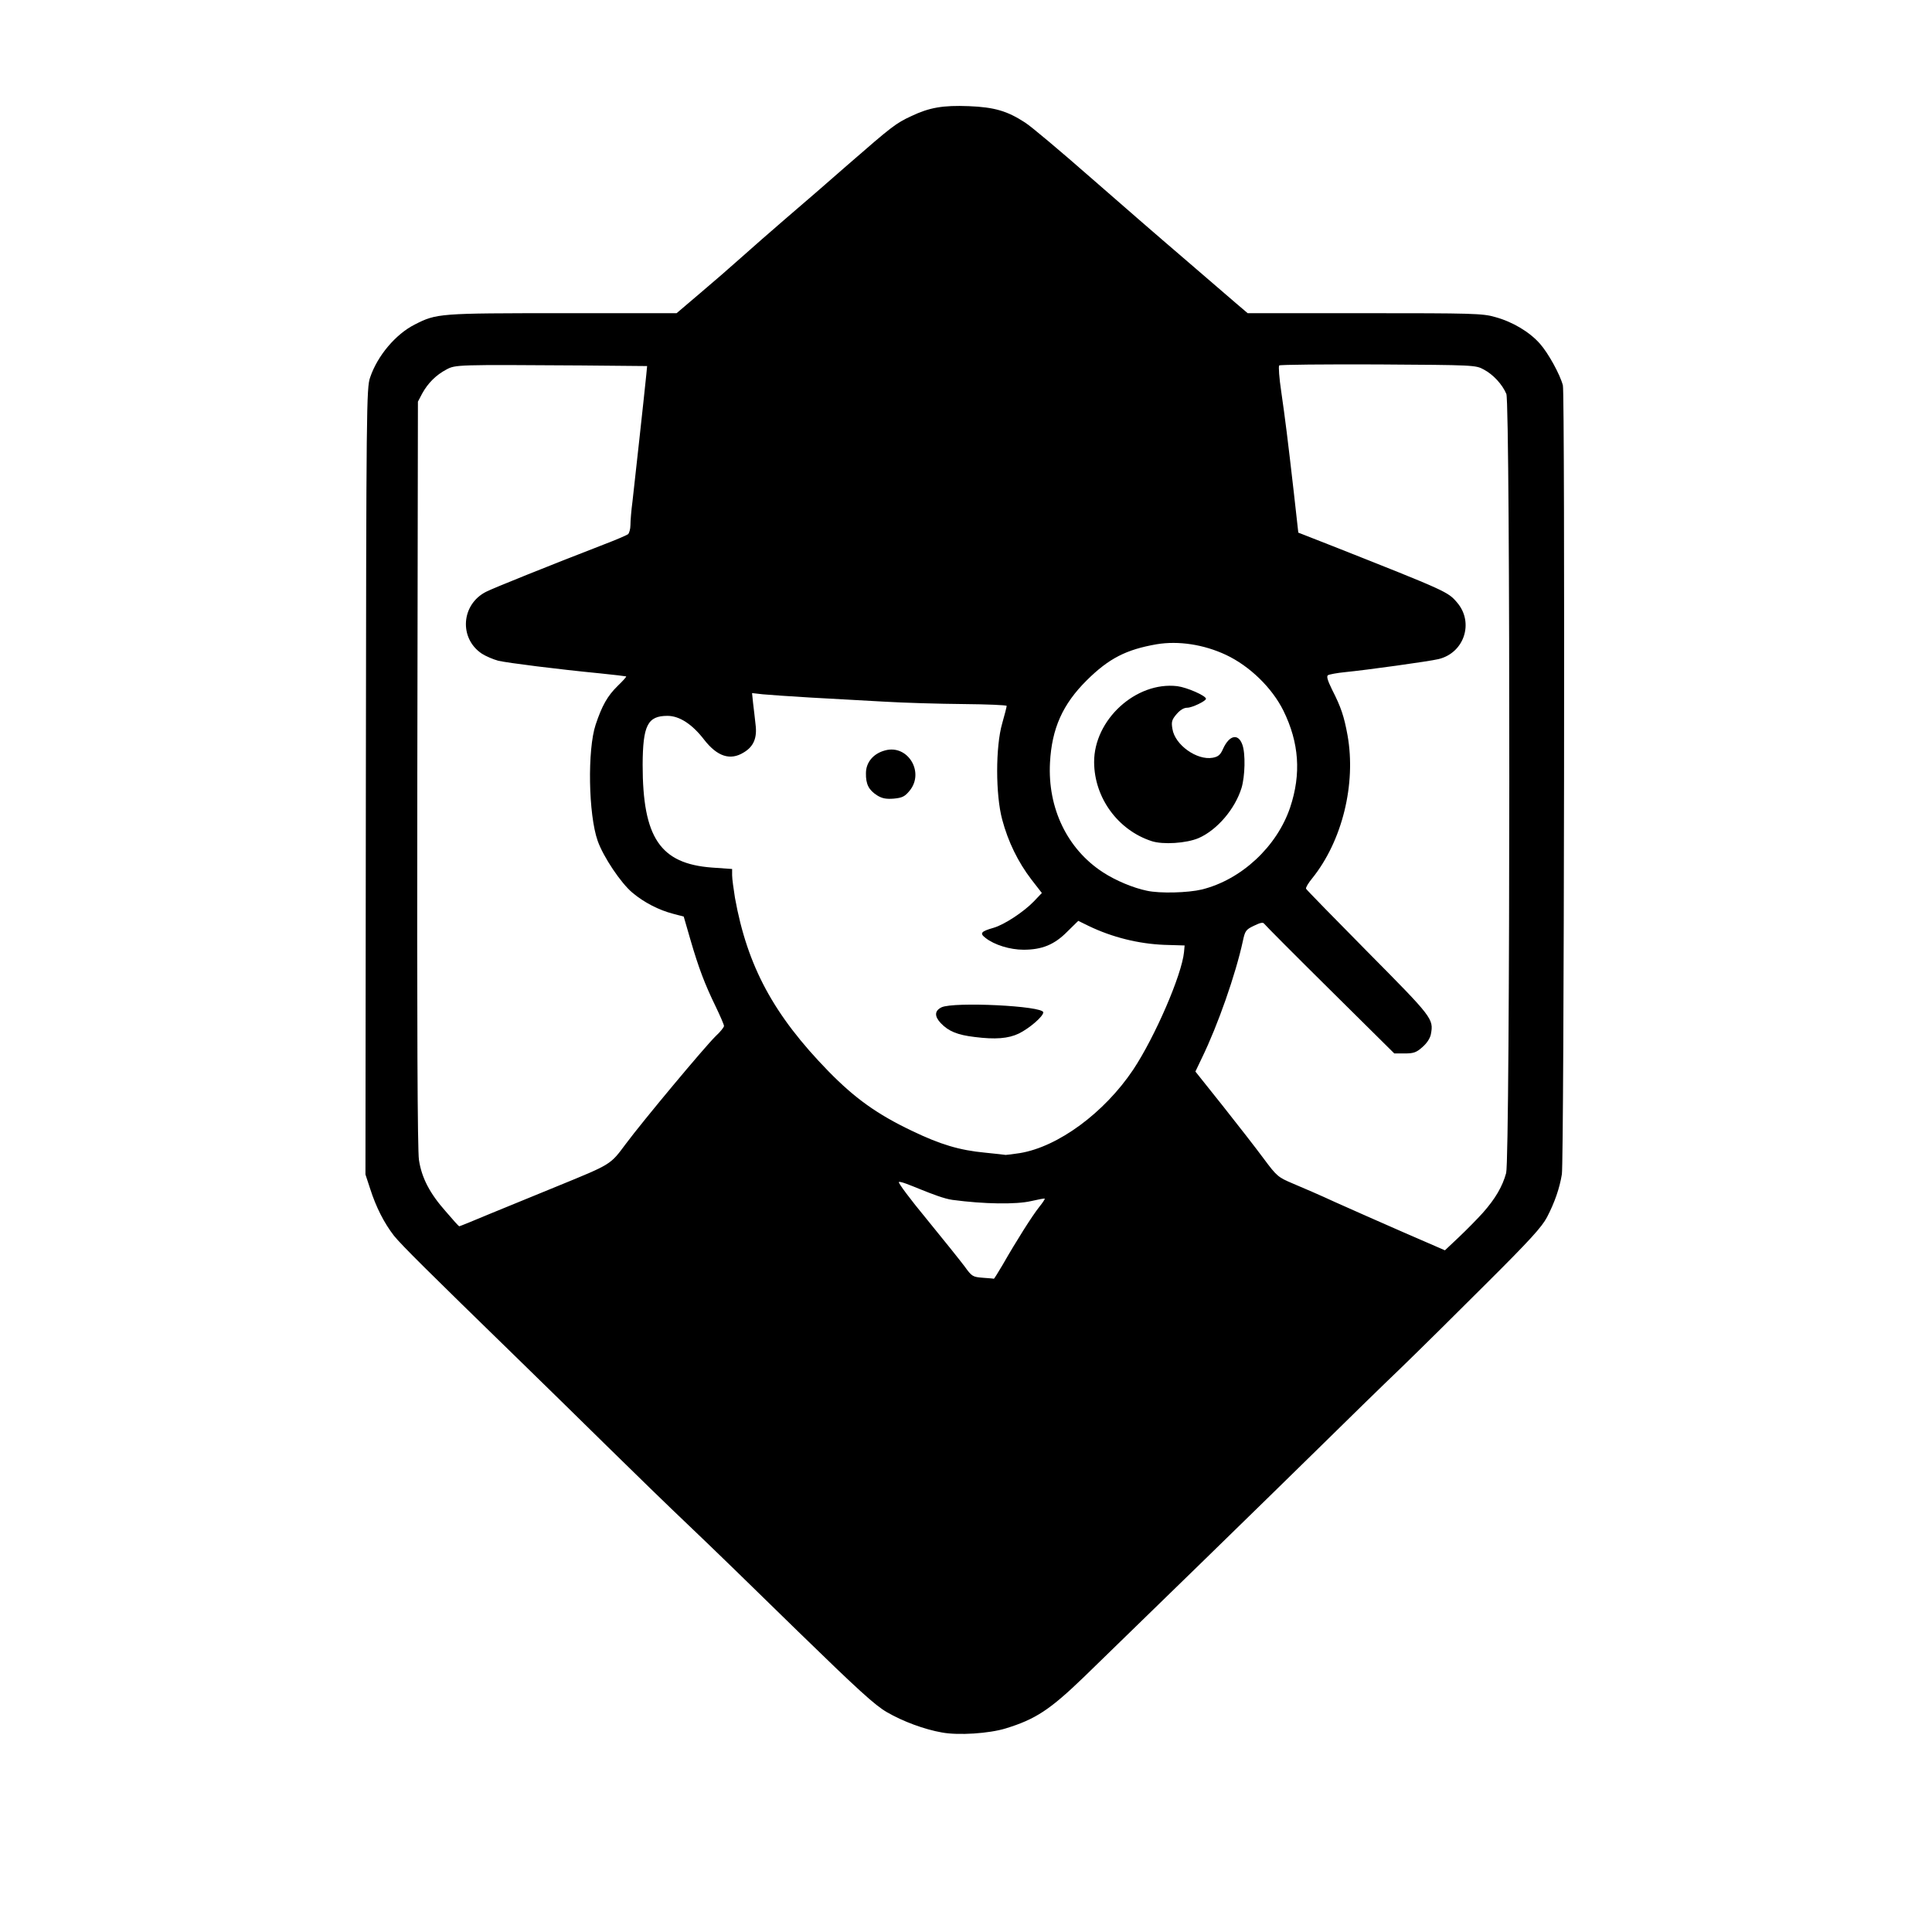
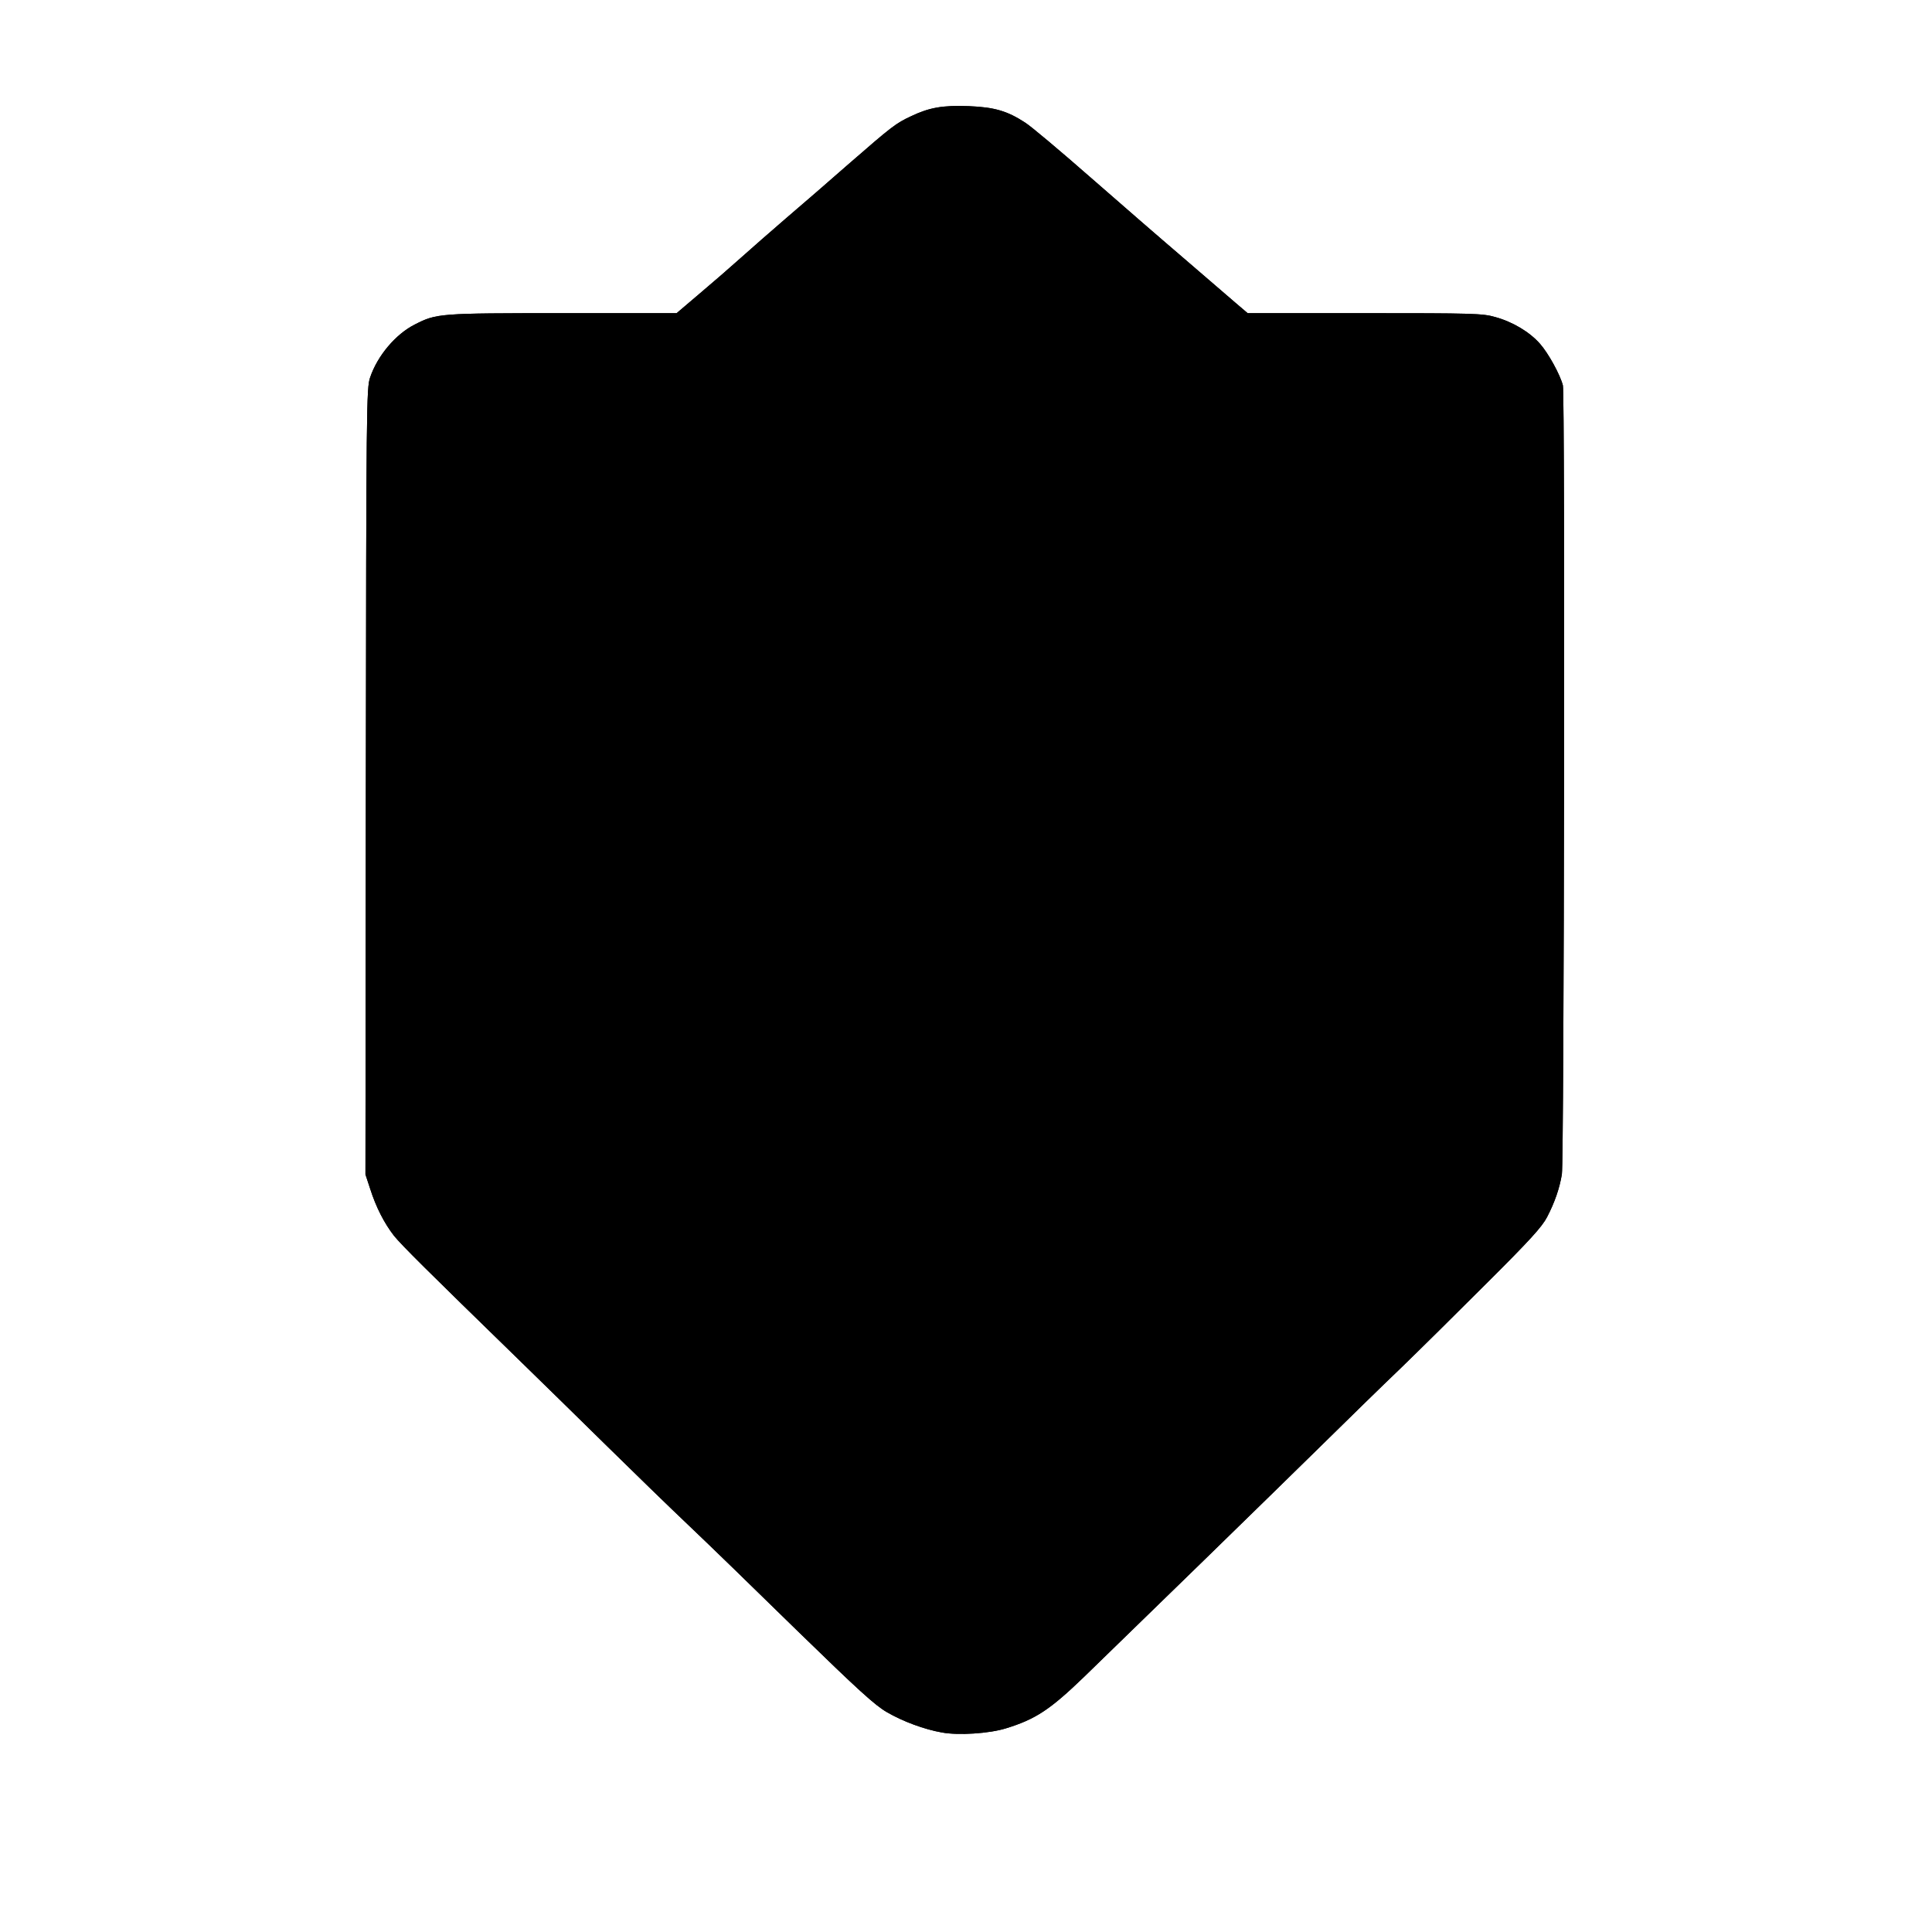
<svg xmlns="http://www.w3.org/2000/svg" width="950" height="950" viewBox="100 5600 9500 9500">
+   <g fill="oklch(1 0 0)">
+     <path d="M 4732 14119 C 4646 14104 4540 14065 4461 14019 C 4402 13985 4320 13910 4023 13621 C 3823 13425 3582 13191 3487 13101 C 3392 13011 3212 12836 3085 12711 C 2959 12587 2763 12395 2650 12285 C 2196 11843 2075 11723 2037 11676 C 1989 11614 1949 11536 1920 11445 L 1897 11375 L 1899 9442 C 1901 7600 1902 7506 1920 7456 C 1956 7349 2046 7243 2139 7196 C 2247 7141 2257 7140 2866 7140 L 3427 7140 L 3541 7043 C 3604 6990 3696 6910 3745 6866 C 3795 6821 3896 6733 3969 6670 C 4043 6607 4178 6490 4269 6410 C 4485 6222 4505 6206 4581 6171 C 4669 6129 4736 6117 4864 6122 C 4990 6127 5054 6146 5141 6203 C 5171 6222 5312 6341 5456 6467 C 5599 6592 5806 6772 5915 6865 C 6024 6959 6140 7059 6174 7088 L 6235 7140 L 6810 7140 C 7340 7140 7391 7141 7452 7159 C 7537 7182 7621 7232 7672 7290 C 7713 7336 7771 7441 7785 7495 C 7796 7535 7791 11309 7780 11374 C 7769 11442 7745 11512 7707 11585 C 7682 11633 7622 11699 7410 11910 C 7264 12056 7073 12245 6985 12330 C 6897 12414 6717 12590 6585 12720 C 6353 12948 5685 13599 5430 13846 C 5263 14007 5192 14054 5045 14099 C 4964 14124 4813 14134 4732 14119 Z " />
+   </g>
  <g fill="oklch(0.55 0.085 191.85)">
    <path d="M 4732 14119 C 4646 14104 4540 14065 4461 14019 C 4402 13985 4320 13910 4023 13621 C 3823 13425 3582 13191 3487 13101 C 3392 13011 3212 12836 3085 12711 C 2959 12587 2763 12395 2650 12285 C 2196 11843 2075 11723 2037 11676 C 1989 11614 1949 11536 1920 11445 L 1897 11375 L 1899 9442 C 1901 7600 1902 7506 1920 7456 C 1956 7349 2046 7243 2139 7196 C 2247 7141 2257 7140 2866 7140 L 3427 7140 L 3541 7043 C 3604 6990 3696 6910 3745 6866 C 3795 6821 3896 6733 3969 6670 C 4043 6607 4178 6490 4269 6410 C 4485 6222 4505 6206 4581 6171 C 4669 6129 4736 6117 4864 6122 C 4990 6127 5054 6146 5141 6203 C 5171 6222 5312 6341 5456 6467 C 5599 6592 5806 6772 5915 6865 C 6024 6959 6140 7059 6174 7088 L 6235 7140 L 6810 7140 C 7340 7140 7391 7141 7452 7159 C 7537 7182 7621 7232 7672 7290 C 7713 7336 7771 7441 7785 7495 C 7796 7535 7791 11309 7780 11374 C 7769 11442 7745 11512 7707 11585 C 7682 11633 7622 11699 7410 11910 C 7264 12056 7073 12245 6985 12330 C 6897 12414 6717 12590 6585 12720 C 6353 12948 5685 13599 5430 13846 C 5263 14007 5192 14054 5045 14099 C 4964 14124 4813 14134 4732 14119 Z M 4943 13849 C 4966 13843 5002 13824 5023 13806 L 5062 13773 L 5017 13685 L 4973 13596 L 4907 13722 C 4870 13791 4840 13850 4840 13854 C 4840 13864 4897 13861 4943 13849 Z M 4645 13549 C 4806 13220 4870 12992 4855 12800 C 4849 12724 4840 12701 4818 12700 C 4784 12699 4584 13014 4522 13166 C 4486 13253 4454 13352 4435 13435 C 4423 13486 4422 13505 4431 13523 C 4455 13567 4562 13690 4572 13684 C 4577 13681 4610 13620 4645 13549 Z M 5390 13458 C 5479 13368 5481 13363 5459 13244 C 5430 13081 5336 12885 5212 12732 C 5152 12659 5150 12665 5149 12940 L 5147 13185 L 5180 13280 C 5216 13386 5288 13540 5301 13540 C 5306 13540 5346 13503 5390 13458 Z M 4157 13210 C 4202 13053 4321 12819 4449 12637 L 4510 12549 L 4489 12509 C 4478 12487 4456 12420 4441 12362 C 4417 12269 4410 12254 4389 12248 C 4376 12244 4320 12230 4264 12216 C 4046 12163 3763 12035 3520 11880 C 3512 11875 3485 11858 3460 11843 C 3393 11802 3275 11716 3223 11670 C 3198 11648 3173 11630 3169 11630 C 3164 11630 3105 11653 3037 11681 C 2970 11709 2875 11749 2825 11770 C 2776 11790 2712 11815 2683 11825 L 2631 11844 L 2778 11984 C 2858 12062 3035 12233 3170 12366 C 3305 12498 3525 12712 3660 12842 C 3795 12972 3955 13128 4015 13188 C 4076 13248 4127 13296 4129 13294 C 4132 13291 4144 13254 4157 13210 Z M 6200 12672 C 6876 12009 6920 11966 6920 11960 C 6920 11956 6858 11927 6783 11896 C 6707 11864 6576 11809 6491 11773 L 6336 11708 L 6291 11761 C 6202 11867 6049 12002 5931 12079 C 5831 12143 5642 12236 5544 12269 L 5455 12299 L 5447 12394 L 5438 12489 L 5484 12548 C 5587 12683 5698 12889 5741 13027 C 5754 13067 5766 13097 5769 13094 C 5772 13091 5966 12901 6200 12672 Z M 5077 12394 C 5127 12388 5137 12374 5146 12297 C 5157 12205 5150 12194 5078 12182 C 4995 12168 4743 12157 4737 12167 C 4729 12180 4777 12361 4793 12377 C 4801 12386 4839 12395 4881 12399 C 4953 12406 4988 12405 5077 12394 Z M 5522 11935 C 5695 11858 5857 11745 5998 11602 L 6080 11518 L 6033 11451 C 5957 11343 5852 11204 5838 11192 C 5821 11178 5808 11194 5604 11475 C 5455 11680 5320 11882 5320 11901 C 5320 11906 5332 11916 5348 11924 C 5363 11932 5384 11947 5394 11959 C 5405 11971 5415 11980 5416 11980 C 5418 11980 5465 11960 5522 11935 Z M 4493 11852 C 4478 11831 4421 11759 4365 11690 C 4281 11585 4145 11406 3903 11080 C 3880 11050 3849 11009 3832 10990 C 3806 10959 3801 10957 3785 10970 C 3760 10991 3603 11174 3549 11245 C 3524 11278 3487 11327 3467 11354 C 3446 11381 3431 11406 3432 11410 C 3434 11414 3460 11438 3490 11462 C 3708 11637 4118 11845 4379 11913 L 4472 11937 L 4496 11913 L 4521 11888 L 4493 11852 Z M 5031 11818 C 5096 11704 5177 11576 5210 11535 C 5227 11514 5239 11496 5237 11494 C 5236 11492 5205 11498 5170 11506 C 5097 11523 4939 11521 4783 11500 C 4703 11489 4539 11405 4520 11412 C 4514 11414 4575 11496 4657 11595 C 4738 11694 4822 11799 4843 11827 C 4879 11877 4883 11879 4933 11883 C 4962 11885 4986 11887 4987 11888 C 4988 11889 5008 11857 5031 11818 Z M 7392 11563 C 7453 11494 7488 11434 7506 11368 C 7526 11291 7527 7586 7507 7537 C 7487 7490 7443 7442 7396 7417 C 7356 7395 7348 7395 6876 7392 C 6612 7391 6393 7393 6390 7397 C 6386 7401 6390 7459 6400 7525 C 6420 7664 6431 7751 6462 8022 L 6484 8219 L 6655 8286 C 7216 8508 7220 8510 7265 8563 C 7349 8661 7300 8811 7173 8841 C 7128 8852 6817 8895 6714 8905 C 6674 8909 6637 8916 6630 8920 C 6622 8925 6627 8944 6650 8991 C 6694 9077 6709 9122 6726 9215 C 6769 9455 6700 9735 6553 9918 C 6534 9941 6520 9964 6522 9970 C 6524 9975 6661 10115 6826 10282 C 7144 10603 7150 10610 7136 10685 C 7132 10706 7116 10730 7094 10749 C 7065 10775 7051 10780 7008 10780 L 6956 10780 L 6641 10468 C 6467 10296 6322 10150 6317 10143 C 6311 10134 6299 10136 6266 10152 C 6226 10171 6222 10177 6211 10229 C 6176 10390 6089 10640 6010 10802 L 5978 10869 L 6112 11037 C 6185 11129 6276 11246 6313 11296 C 6379 11385 6385 11389 6458 11420 C 6501 11438 6594 11478 6665 11511 C 6737 11543 6887 11610 7000 11659 L 7205 11748 L 7275 11682 C 7313 11646 7366 11592 7392 11563 Z M 2508 11569 C 2589 11536 2738 11475 2840 11433 C 3109 11323 3100 11328 3177 11225 C 3261 11112 3565 10748 3619 10695 C 3642 10674 3660 10651 3660 10645 C 3660 10638 3641 10595 3619 10549 C 3566 10440 3536 10362 3495 10221 L 3462 10107 L 3409 10093 C 3340 10075 3267 10038 3209 9989 C 3153 9942 3067 9814 3039 9735 C 2993 9605 2988 9286 3029 9163 C 3060 9070 3087 9022 3137 8973 C 3162 8949 3181 8928 3179 8926 C 3177 8925 3119 8918 3050 8911 C 2844 8891 2598 8860 2550 8849 C 2525 8842 2489 8827 2469 8814 C 2356 8738 2368 8572 2490 8510 C 2525 8492 2804 8380 3070 8277 C 3128 8255 3181 8232 3188 8227 C 3194 8222 3200 8201 3200 8182 C 3200 8162 3204 8110 3210 8066 C 3218 7995 3266 7562 3278 7442 L 3282 7400 L 2959 7397 C 2345 7393 2340 7393 2295 7417 C 2244 7444 2204 7484 2176 7535 L 2155 7575 L 2152 9405 C 2150 10640 2153 11257 2160 11303 C 2173 11391 2213 11468 2292 11557 C 2326 11597 2356 11630 2358 11630 C 2360 11630 2428 11603 2508 11569 Z M 5115 11270 C 5303 11239 5530 11072 5672 10860 C 5779 10699 5911 10394 5922 10282 L 5925 10249 L 5825 10246 C 5699 10241 5569 10209 5453 10153 L 5402 10128 L 5348 10181 C 5285 10245 5224 10270 5133 10270 C 5066 10270 4989 10246 4946 10212 C 4916 10189 4923 10180 4986 10162 C 5038 10147 5134 10084 5184 10032 L 5223 9991 L 5171 9924 C 5106 9839 5057 9739 5028 9630 C 4995 9508 4995 9271 5028 9157 C 5040 9115 5050 9076 5050 9071 C 5050 9067 4954 9063 4838 9062 C 4721 9061 4544 9056 4445 9050 C 4346 9045 4184 9035 4085 9030 C 3986 9024 3881 9017 3851 9014 L 3798 9008 L 3803 9057 C 3806 9083 3812 9130 3815 9161 C 3824 9228 3806 9271 3757 9300 C 3691 9341 3627 9320 3563 9238 C 3504 9161 3441 9120 3382 9120 C 3284 9120 3261 9167 3260 9360 C 3260 9719 3346 9847 3601 9866 L 3700 9873 L 3700 9904 C 3700 9921 3707 9971 3714 10015 C 3775 10352 3904 10591 4174 10868 C 4303 11000 4413 11079 4583 11160 C 4724 11228 4818 11256 4945 11268 C 4995 11273 5040 11278 5045 11279 C 5051 11279 5082 11275 5115 11270 Z M 6009 9974 C 6204 9926 6379 9763 6444 9570 C 6499 9405 6488 9252 6411 9095 C 6355 8982 6245 8875 6128 8820 C 6019 8769 5895 8750 5787 8768 C 5638 8794 5553 8837 5444 8945 C 5325 9063 5272 9182 5263 9350 C 5251 9574 5348 9775 5523 9889 C 5586 9930 5672 9966 5740 9980 C 5804 9994 5942 9990 6009 9974 Z M 5264 8691 C 5389 8585 5545 8510 5695 8483 C 5818 8462 6035 8470 6138 8499 C 6237 8528 6321 8567 6403 8624 L 6471 8671 L 6648 8655 C 6745 8647 6836 8640 6850 8640 C 6878 8640 6873 8637 6610 8528 C 6525 8492 6406 8442 6345 8415 C 6236 8368 6234 8367 6085 8359 C 5851 8344 4227 8337 3855 8348 L 3524 8358 L 3360 8425 C 3270 8461 3178 8499 3156 8509 C 3133 8519 3062 8549 2997 8576 C 2903 8615 2883 8626 2902 8631 C 2923 8636 2975 8642 3285 8670 C 3542 8694 3863 8714 4215 8730 C 4554 8745 4572 8746 4900 8748 L 5195 8750 L 5264 8691 Z M 5005 7985 C 5385 7985 5795 7989 5918 7993 L 6140 8001 L 6140 7963 C 6140 7942 6136 7898 6131 7865 C 6126 7832 6112 7718 6099 7612 L 6076 7419 L 5860 7236 C 5742 7136 5614 7027 5575 6994 C 5537 6962 5453 6890 5390 6835 C 5327 6780 5229 6694 5172 6645 C 4987 6484 4956 6460 4902 6440 C 4839 6416 4828 6416 4763 6435 C 4705 6452 4650 6492 4529 6601 C 4394 6724 4276 6829 3975 7090 C 3941 7120 3843 7204 3758 7277 L 3603 7409 L 3592 7477 C 3586 7514 3576 7588 3570 7640 C 3564 7692 3552 7785 3544 7845 C 3536 7906 3530 7965 3530 7978 L 3530 8001 L 3923 7993 C 4138 7989 4626 7985 5005 7985 Z" />
    <path d="M4892 10699 c-84 -10 -128 -28 -166 -68 -32 -34 -31 -61 4 -78 61 -28 500 -7 500 25 0 20 -69 79 -120 104 -52 25 -116 30 -218 17z" />
    <path d="M4413 9511 c-41 -26 -56 -55 -55 -109 0 -54 37 -97 94 -112 112 -31 196 108 120 199 -23 28 -36 34 -77 38 -38 3 -58 -1 -82 -16z" />
    <path d="M4827 7605 c-66 -14 -173 -65 -264 -125 -56 -37 -63 -45 -63 -75 l0 -33 191 6 c181 5 271 -2 364 -28 100 -27 215 -66 245 -82 19 -10 49 -18 67 -18 31 0 33 2 33 35 0 76 -119 248 -201 290 -85 45 -247 58 -372 30z" />
  </g>
  <g fill="oklch(0.84 0.072 189.26)">
    <path d="M4820 13894 c-8 -3 -21 -7 -28 -10 -9 -3 15 -59 78 -181 51 -98 96 -182 101 -187 5 -5 12 1 17 15 6 13 35 76 67 139 l56 115 -48 42 c-26 23 -66 46 -88 52 -55 14 -137 22 -155 15z" />
    <path d="M4005 13239 c-71 -72 -240 -237 -375 -367 -135 -130 -400 -388 -590 -573 -190 -185 -376 -365 -413 -399 -37 -35 -64 -66 -60 -70 4 -4 37 -17 73 -30 36 -13 94 -35 130 -50 36 -15 143 -60 238 -99 l174 -72 55 48 c63 55 186 145 253 186 25 15 52 32 60 37 243 155 526 283 744 336 56 14 112 28 125 32 21 6 28 21 52 112 15 58 39 130 53 160 27 58 32 85 16 95 -16 10 -120 165 -180 270 -78 135 -145 288 -176 398 -34 121 -32 117 -41 117 -4 -1 -66 -60 -138 -131z" />
    <path d="M5735 13143 c-37 -167 -157 -406 -287 -571 l-49 -63 10 -92 c6 -51 12 -105 14 -120 2 -26 9 -30 91 -58 98 -33 287 -126 387 -190 118 -77 268 -209 364 -321 l57 -67 46 19 c26 10 110 45 187 77 77 33 209 88 293 124 l153 64 -173 170 c-95 94 -279 273 -408 399 -129 126 -327 320 -440 431 -250 245 -237 235 -245 198z" />
    <path d="M5370 11994 c-14 -14 -42 -35 -62 -45 -21 -11 -38 -24 -38 -30 0 -36 106 -202 304 -474 197 -271 238 -323 252 -324 13 -1 113 125 224 282 l82 117 -47 53 c-150 166 -341 306 -531 391 -137 60 -154 63 -184 30z" />
    <path d="M4366 11949 c-296 -80 -687 -279 -923 -471 -40 -33 -73 -61 -73 -64 0 -2 22 -33 48 -67 27 -34 71 -91 97 -127 50 -66 140 -172 227 -269 29 -32 54 -51 62 -48 21 8 105 114 326 410 110 148 237 314 283 370 46 56 103 128 127 161 42 55 43 59 24 69 -10 6 -31 23 -46 39 -14 15 -30 28 -35 27 -4 -1 -57 -14 -117 -30z" />
    <path d="M5763 9736 c-166 -54 -282 -213 -283 -388 -1 -209 206 -398 409 -374 47 6 141 47 141 62 0 11 -68 44 -92 44 -17 0 -35 11 -53 32 -23 27 -26 38 -20 72 12 79 121 156 198 142 27 -5 38 -14 51 -44 31 -68 75 -77 95 -20 16 44 13 155 -4 212 -32 104 -120 207 -211 247 -61 26 -176 33 -231 15z" />
    <path d="M4500 8773 c-600 -20 -1328 -71 -1658 -115 -66 -9 -80 -14 -70 -23 7 -7 85 -43 173 -80 88 -36 174 -73 190 -80 17 -7 102 -43 190 -78 153 -62 165 -66 265 -71 226 -12 553 -17 1240 -17 693 0 892 3 1260 21 l175 8 205 87 c195 82 357 151 427 182 33 15 51 42 33 53 -5 3 -112 14 -238 24 -125 10 -230 20 -234 22 -4 3 -35 -16 -69 -41 -135 -99 -289 -153 -464 -162 -234 -12 -447 62 -631 218 l-69 59 -325 -2 c-179 -1 -359 -3 -400 -5z" />
    <path d="M3490 8016 c0 -8 9 -84 20 -168 11 -84 25 -193 31 -243 6 -49 15 -121 21 -158 l11 -68 155 -132 c85 -73 183 -157 217 -187 301 -261 419 -366 554 -489 161 -147 224 -181 332 -181 101 0 141 24 371 225 57 49 155 135 218 190 63 55 147 127 185 159 39 33 167 142 285 242 l216 183 22 188 c13 103 27 220 32 258 5 39 12 99 16 134 l6 63 -258 -8 c-332 -11 -1455 -11 -2006 -1 -386 8 -428 7 -428 -7z m1595 -440 c73 -19 113 -42 164 -96 41 -43 128 -186 118 -196 -2 -2 -19 5 -38 15 -29 15 -144 54 -244 81 -87 24 -183 32 -362 28 -185 -3 -192 -2 -170 15 34 27 167 104 212 123 97 41 231 54 320 30z" />
  </g>
  <g fill="oklch(0.81 0.134 62.92)">
    <path d="M4555 13746 c-6 -7 -39 -48 -75 -91 -96 -114 -100 -123 -84 -209 41 -212 131 -417 285 -646 78 -117 92 -130 137 -130 20 0 42 4 49 8 8 5 15 49 19 117 14 236 -48 458 -225 810 -42 82 -81 150 -86 152 -6 2 -15 -3 -20 -11z" />
    <path d="M5281 13597 c-28 -34 -103 -204 -141 -317 -38 -116 -40 -128 -30 -170 8 -29 11 -116 8 -245 l-3 -200 46 -3 c43 -3 48 -1 81 40 160 197 253 427 259 638 l2 65 -74 75 c-118 119 -135 132 -148 117z" />
    <path d="M4851 12430 c-41 -5 -80 -15 -88 -23 -16 -16 -63 -193 -63 -238 0 -35 30 -53 74 -45 17 3 85 8 151 11 66 3 148 10 183 16 74 13 77 20 70 143 -7 103 -17 123 -65 130 -78 11 -190 14 -262 6z" />
  </g>
</svg>
